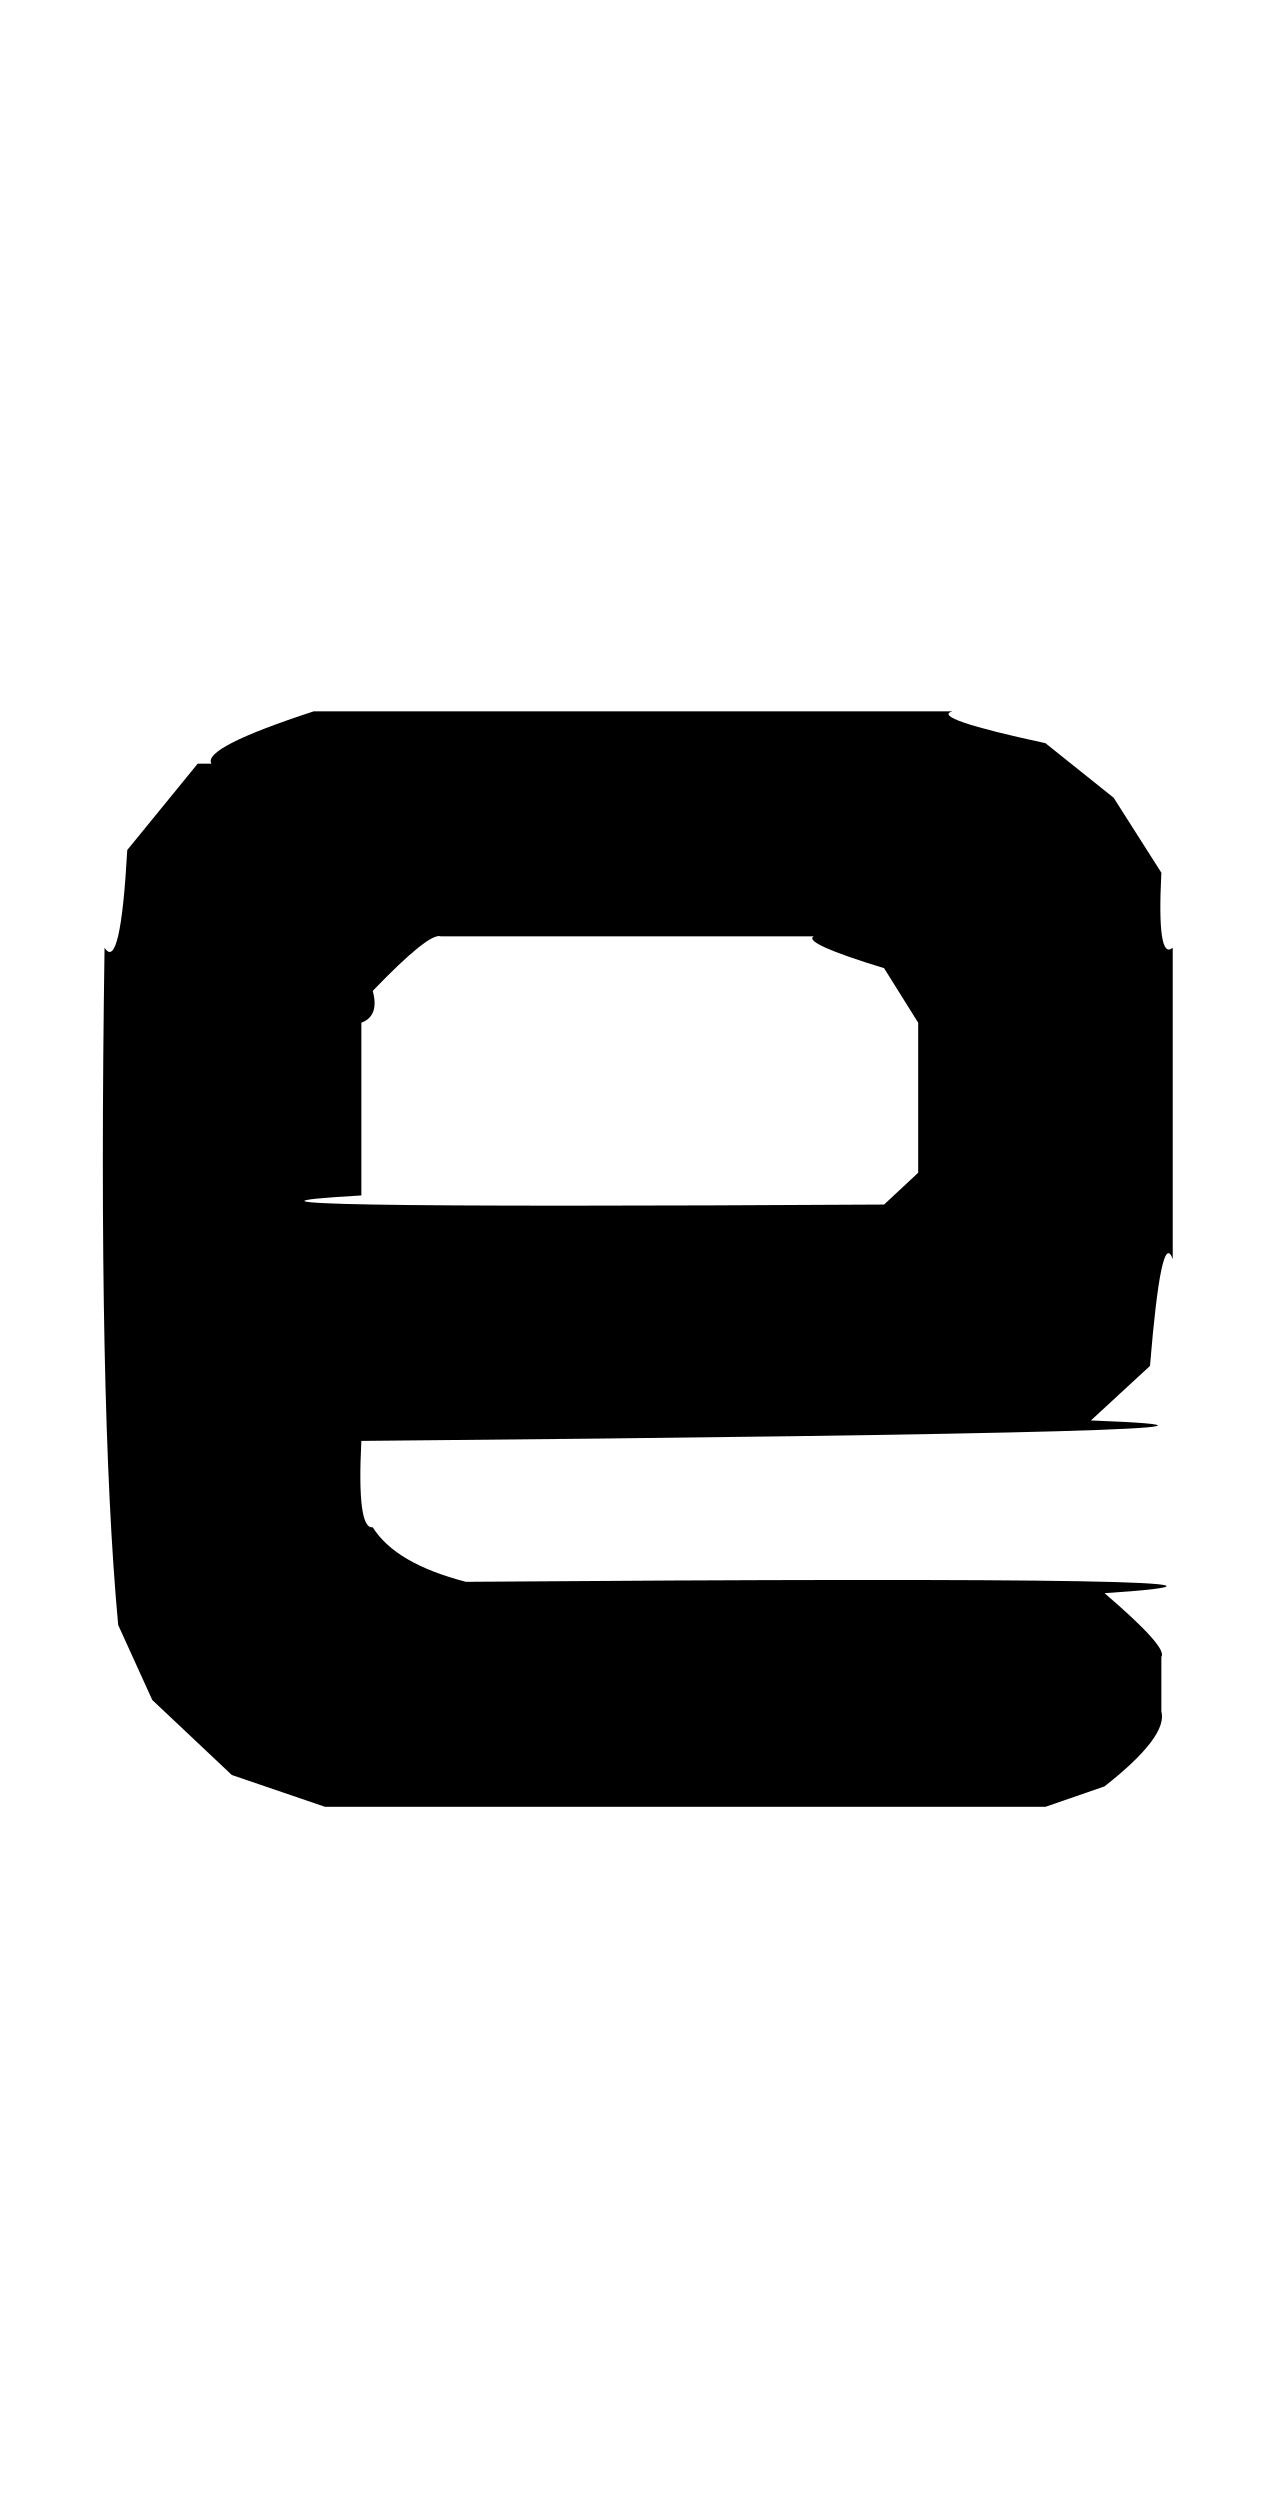
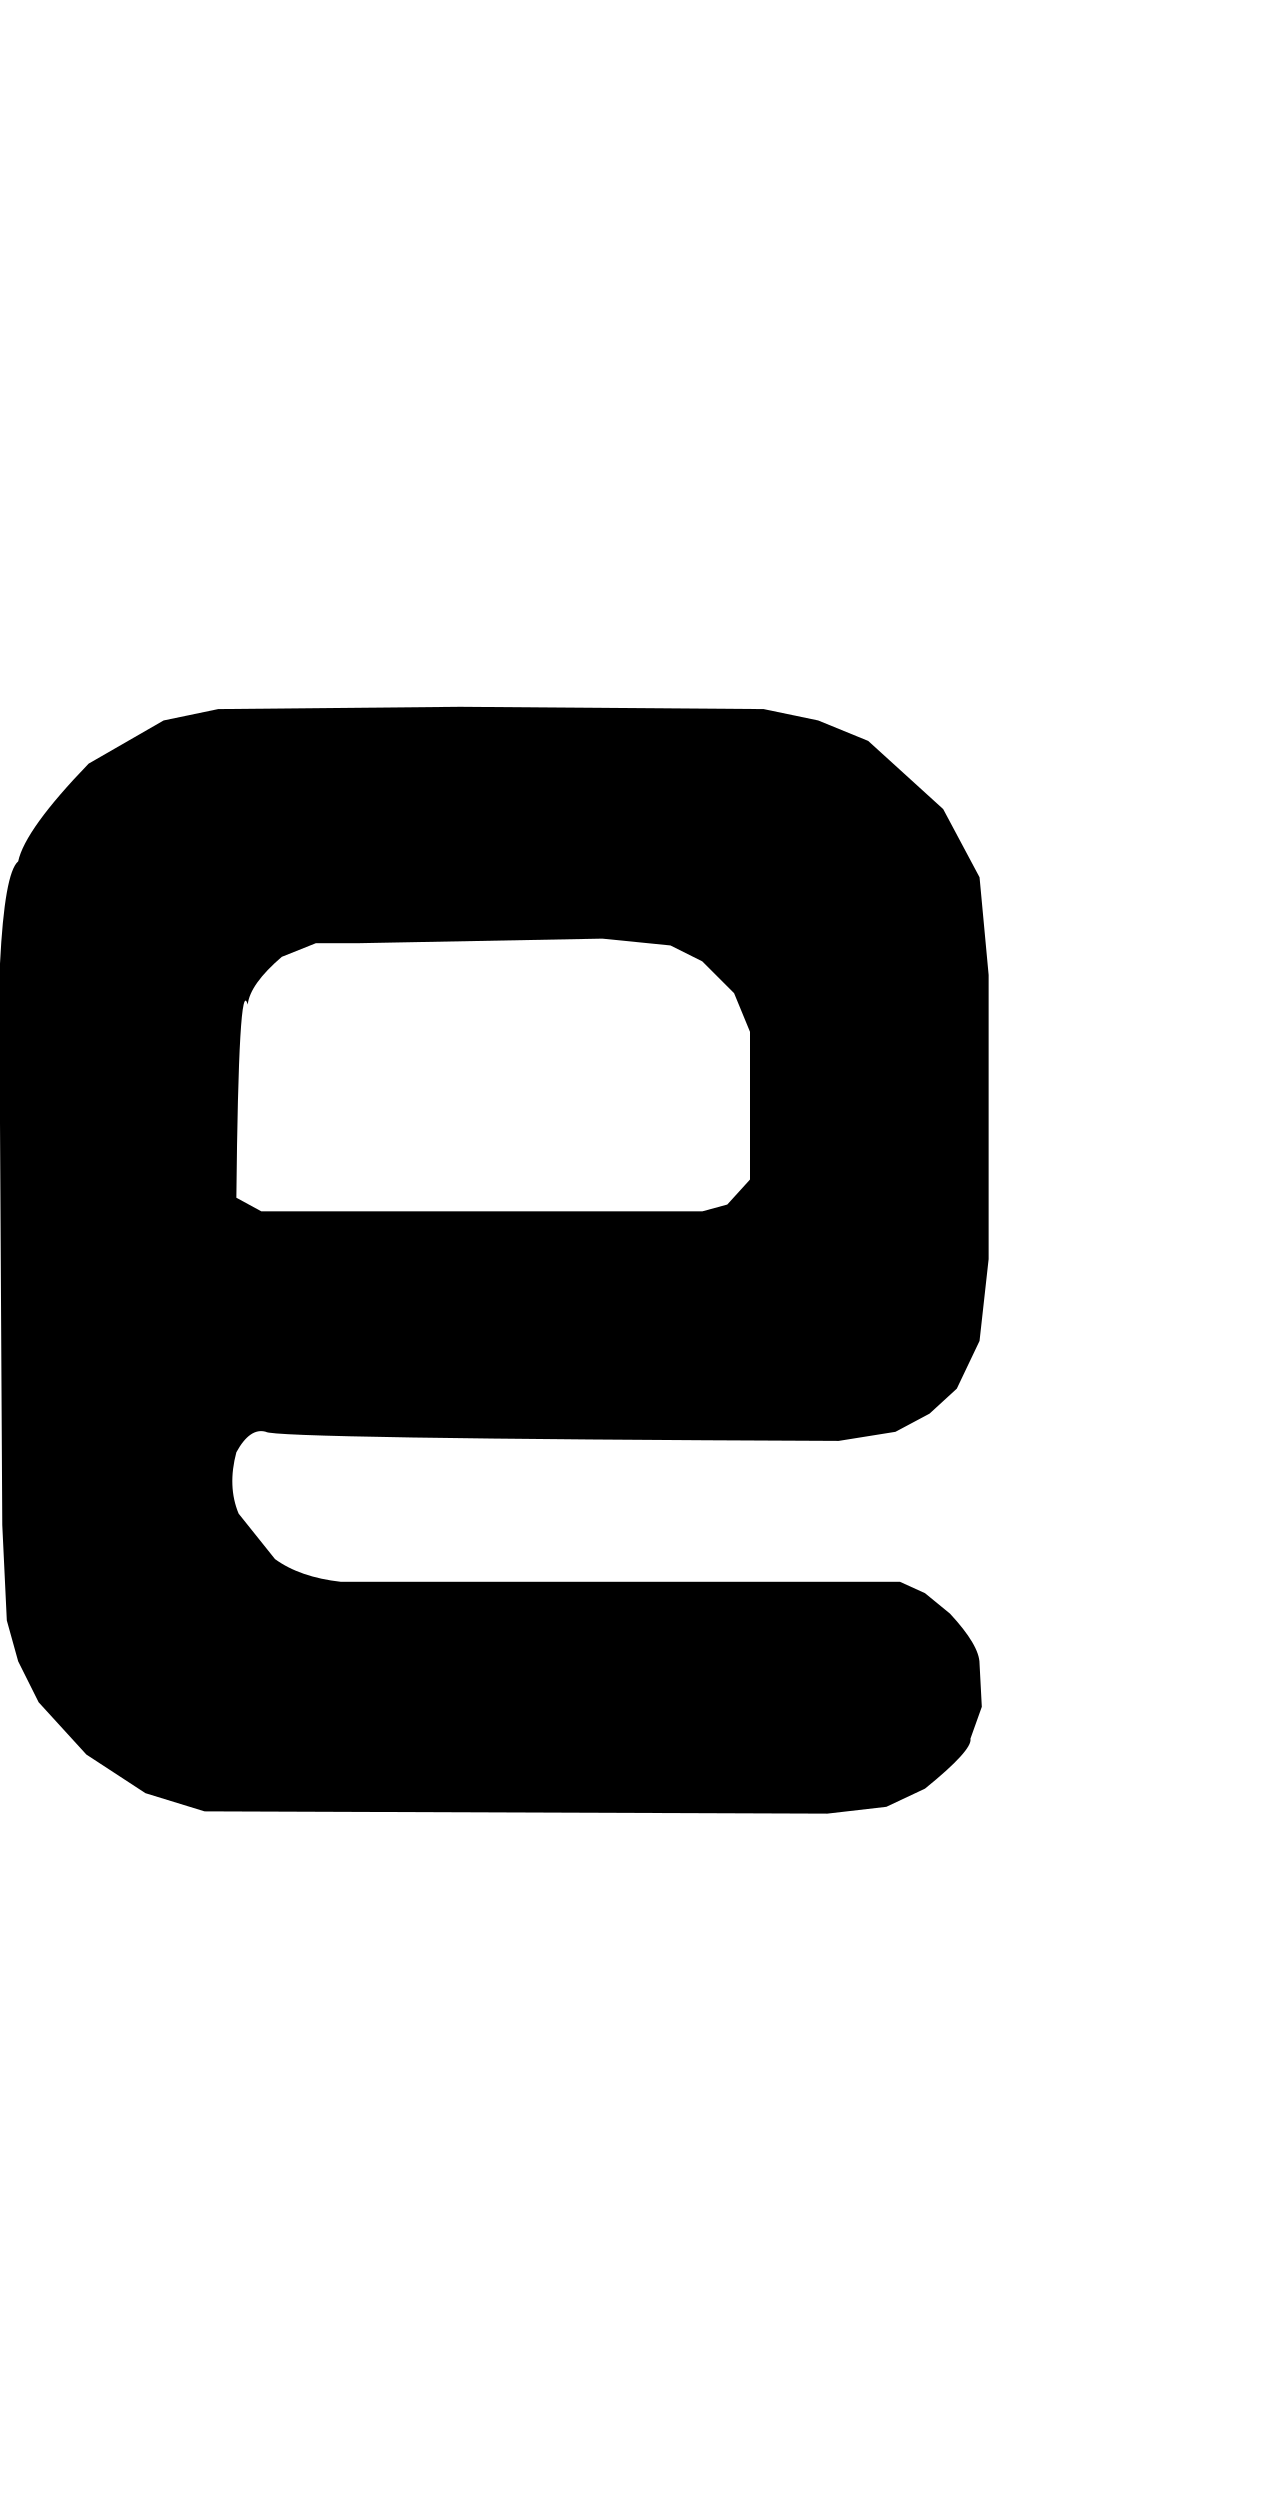
- <svg xmlns="http://www.w3.org/2000/svg" viewBox="0 0 562 1100" width="562" height="1100">
+ <svg xmlns="http://www.w3.org/2000/svg" viewBox="0 0 566 1100" width="566" height="1100">
  <g transform="translate(0,800) scale(1,-1)">
-     <path d="M93 464Q89 471 138 487H419Q409 484 460 473L490 449L511 416Q509 377 516 383V246Q511 260 506 199L480 175Q611 170 159 166Q157 127 164 128Q174 112 205 104Q605 107 486 99Q514 75 511 71V47Q514 36 486 14L460 5H143L102 19L67 52L52 85Q43 182 46 383Q53 372 56 426L87 464ZM159 274Q54 268 389 270L404 284V350L389 374Q353 385 358 388H194Q189 390 164 364Q167 353 159 350Z" fill="#000" />
+     <path d="M203 489 336 488 360 483 382 474 415 444 431 414 435 371V246L431 210L421 189L409 178L394 170L369 166Q120 167 117 170Q110 172 104 161Q100 146 105 134L121 114Q132 106 150 104H396L407 99L418 90Q431 76 431 68L432 49L427 35Q428 30 407 13L390 5L364 2L90 3L64 11L38 28L17 51L8 69L3 87L1 129L0 306V376Q2 416 8 421Q11 435 39 464L72 483L96 488L202 489ZM156 385H139L124 379Q110 367 109 358Q105 372 104 273L115 267H309L320 270L330 281V346L323 363L309 377L295 384L265 387L158 385Z" fill="#000" />
  </g>
</svg>
